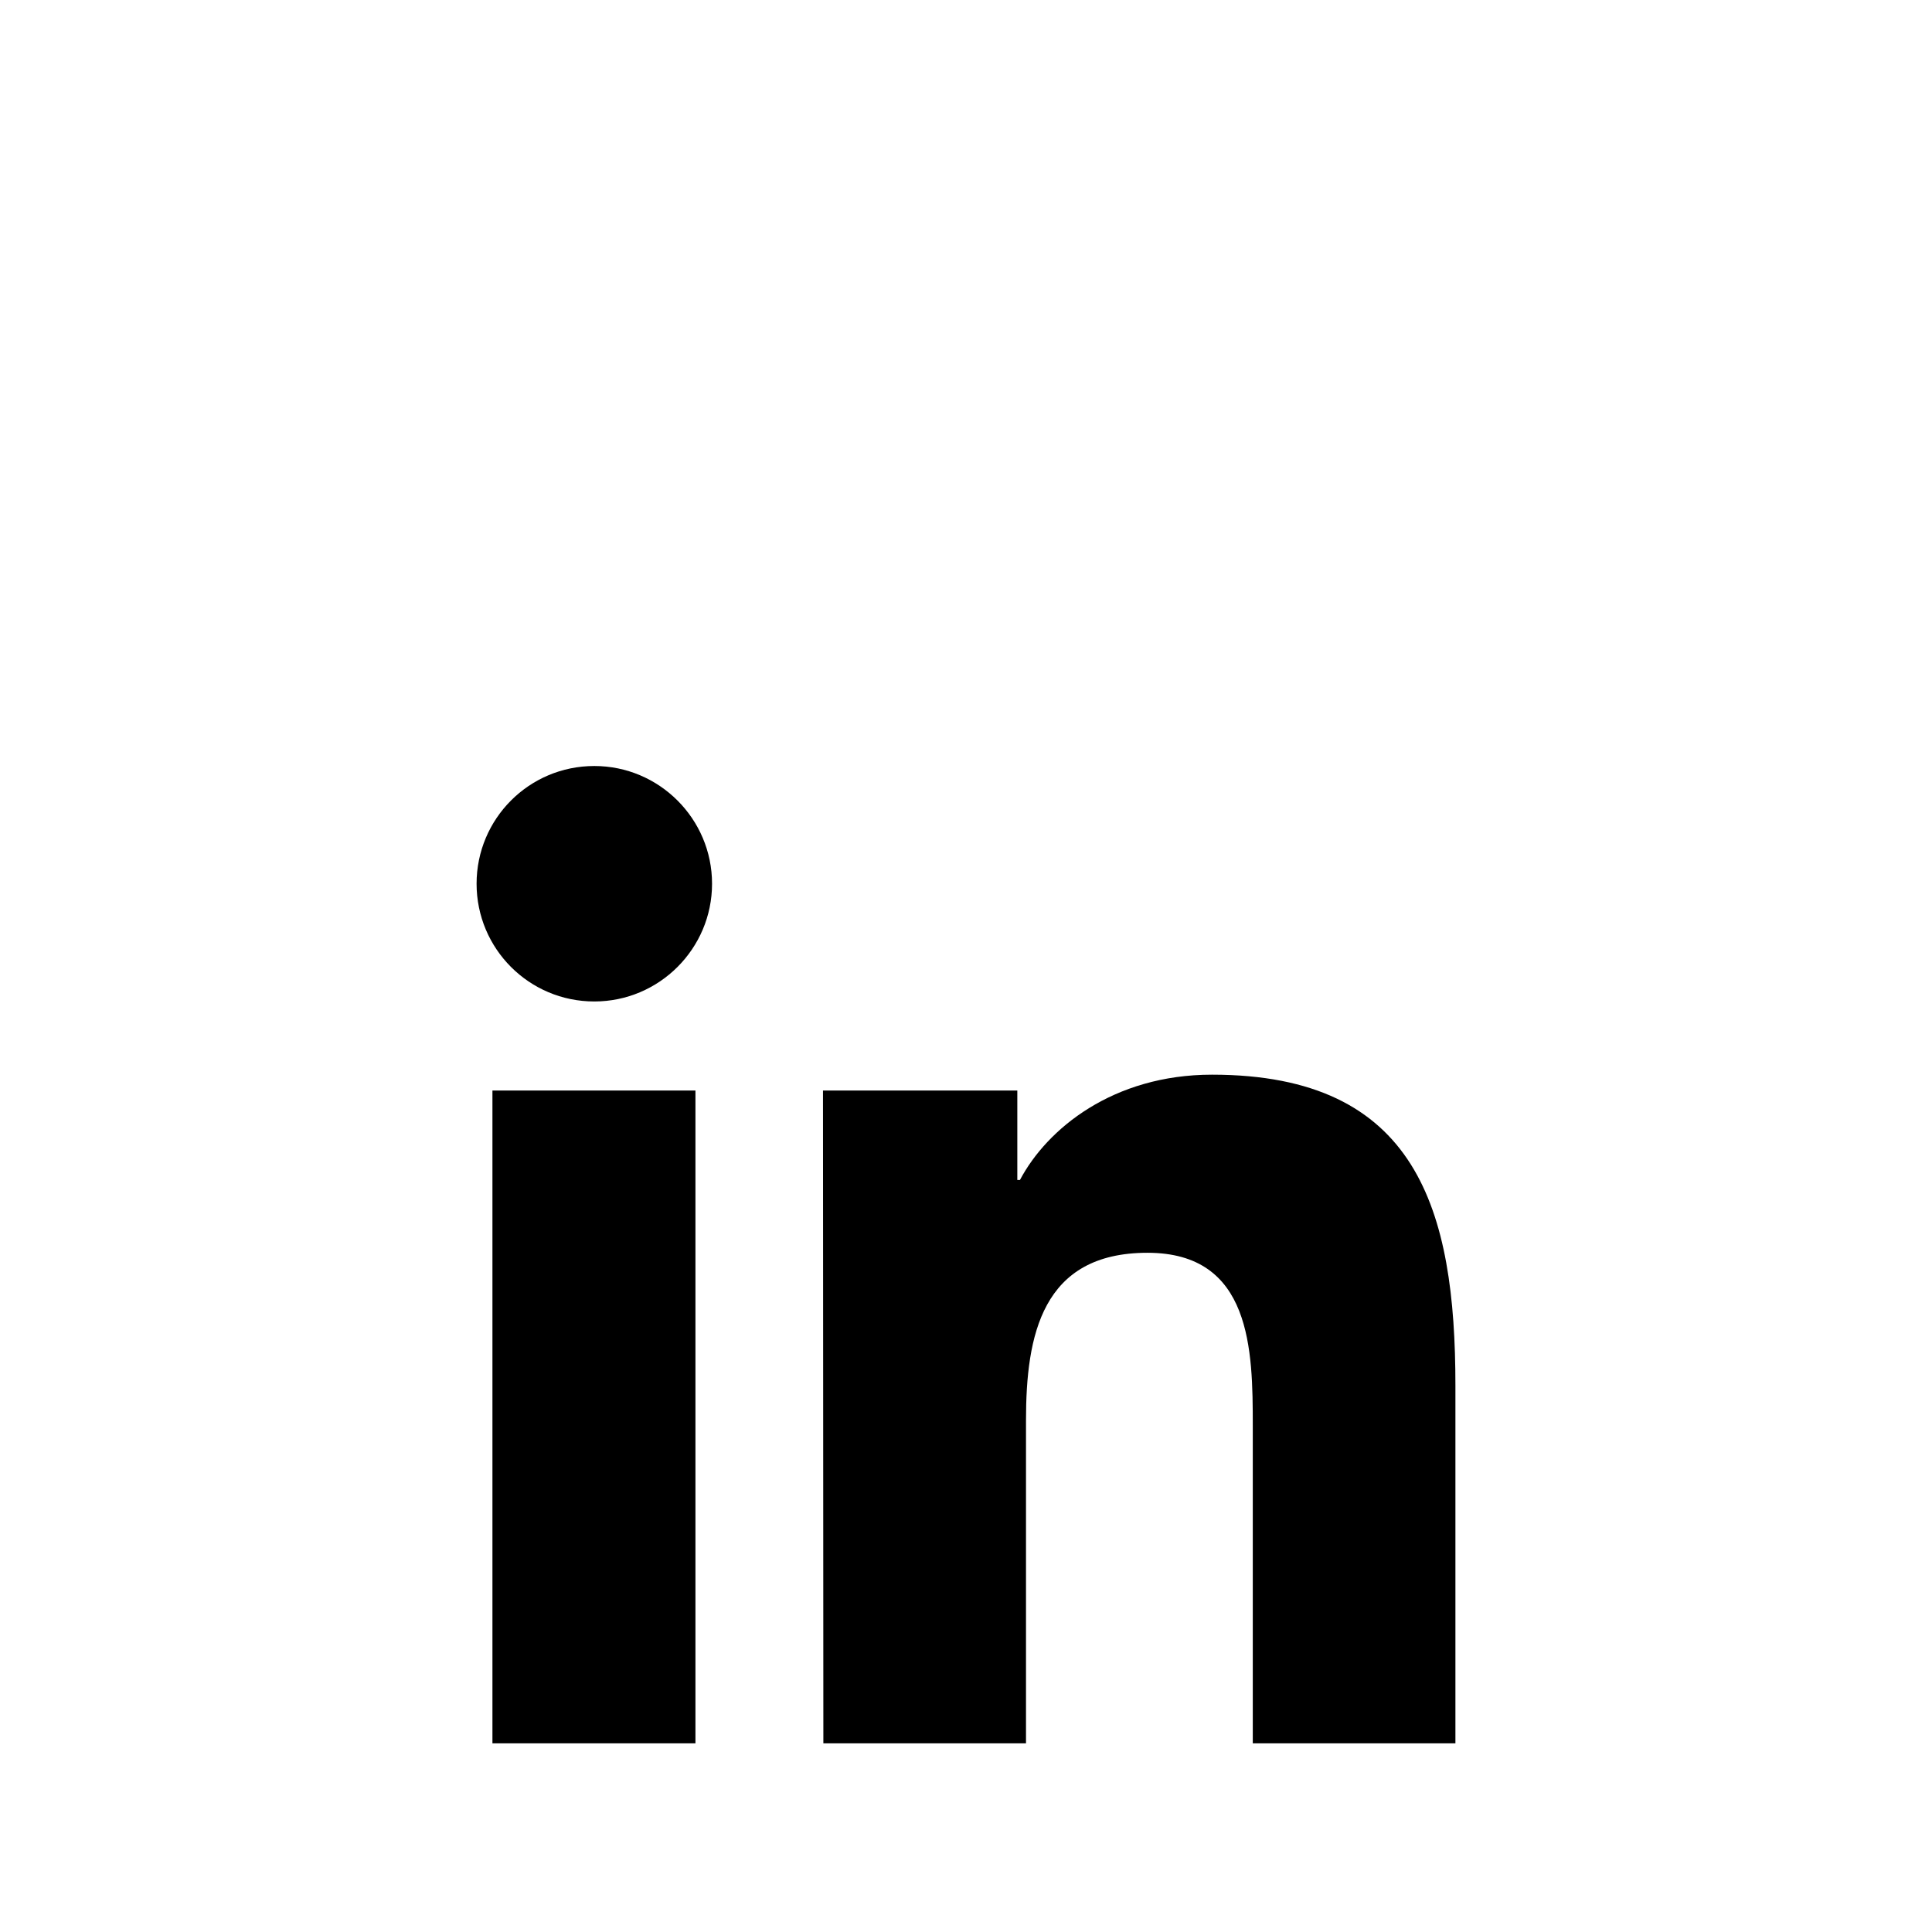
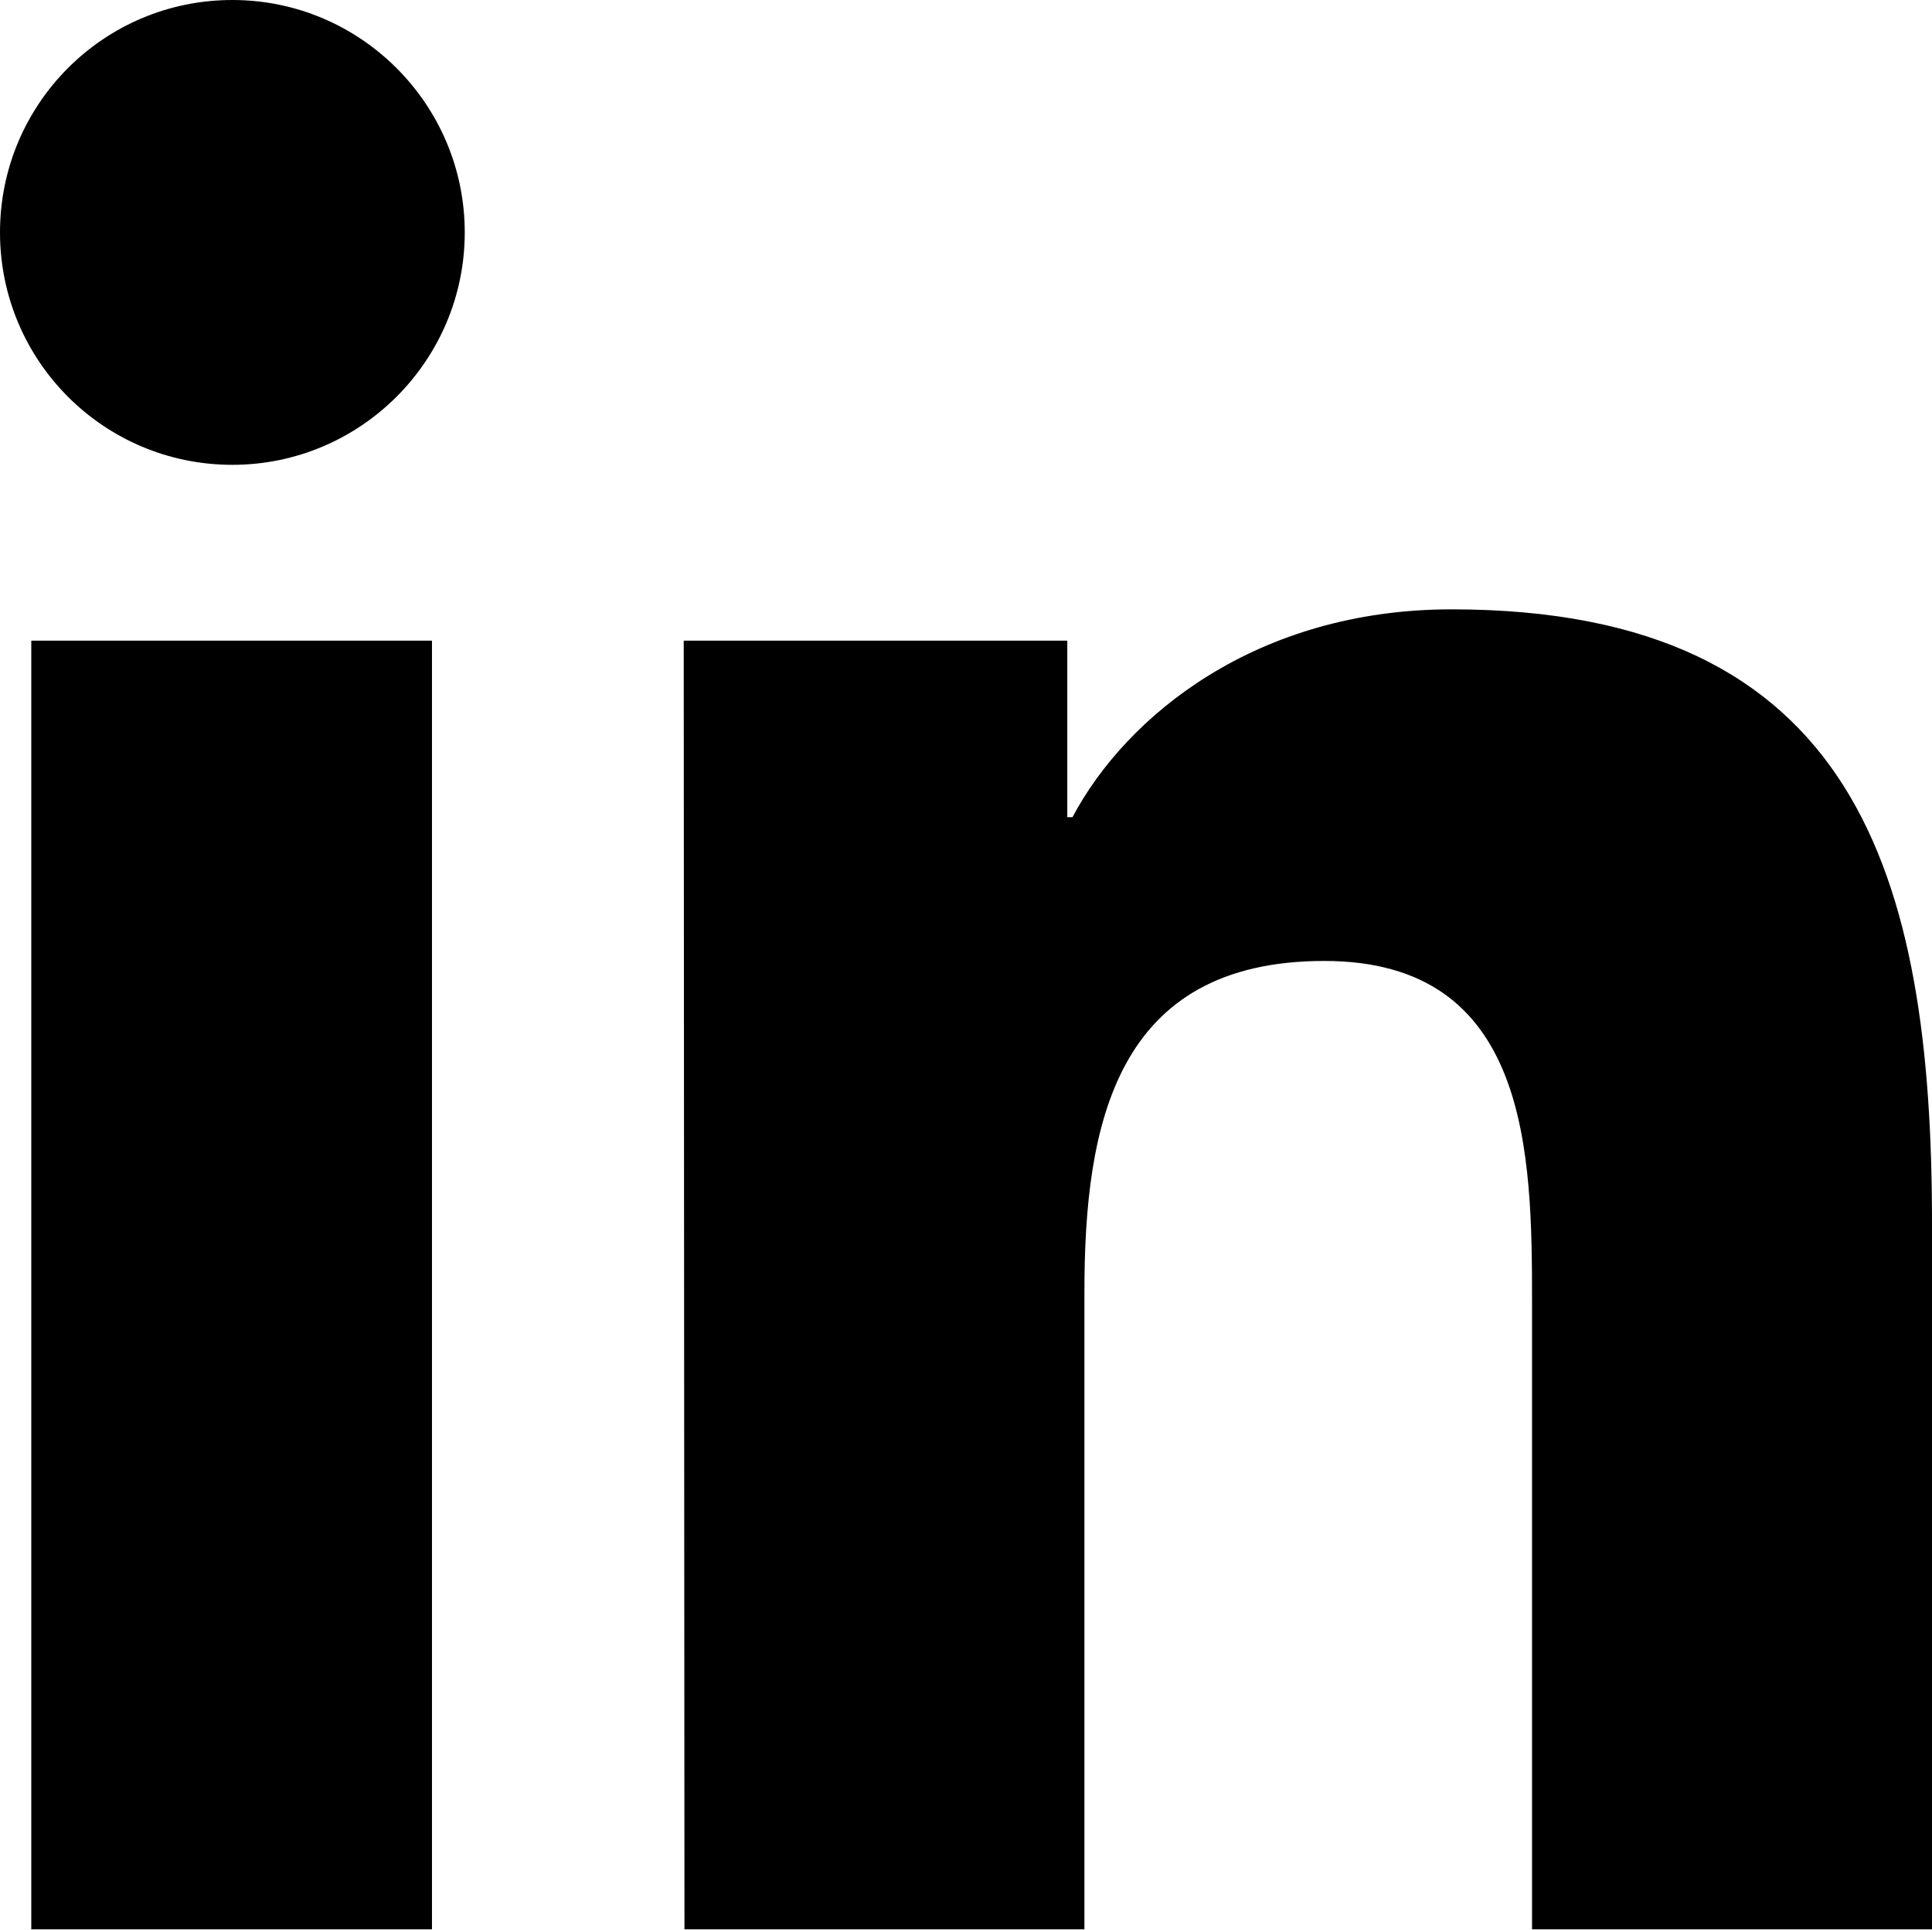
- <svg xmlns="http://www.w3.org/2000/svg" id="Layer_1" style="enable-background:new 0 0 512 512;" version="1.1" viewBox="0 0 512 512" xml:space="preserve">
+ <svg xmlns="http://www.w3.org/2000/svg" version="1.1" id="Layer_1" x="0px" y="0px" viewBox="0 0 259.4 259" style="enable-background:new 0 0 259.4 259;" xml:space="preserve">
  <g id="XMLID_184_">
-     <path d="M130.5,289h53.8v173h-53.8V289z M157.5,203c17.2,0,31.2,14,31.2,31.2s-14,31.2-31.2,31.2   c-17.3,0-31.2-14-31.2-31.2S140.2,203,157.5,203" id="XMLID_195_" />
-     <path d="M218.1,289h51.5v23.7h0.7c7.2-13.6,24.7-27.9,50.9-27.9c54.4,0,64.5,35.8,64.5,82.4V462H332v-84.1   c0-20.1-0.3-45.9-27.9-45.9c-28,0-32.2,21.9-32.2,44.4V462h-53.7L218.1,289L218.1,289z" id="XMLID_192_" />
+     <path id="XMLID_195_" d="M4.2,86H58v173H4.2V86z M31.2,0c17.2,0,31.2,14,31.2,31.2s-14,31.2-31.2,31.2C13.9,62.4,0,48.4,0,31.2   S13.9,0,31.2,0" />
+     <path id="XMLID_192_" d="M91.8,86h51.5v23.7h0.7c7.2-13.6,24.7-27.9,50.9-27.9c54.4,0,64.5,35.8,64.5,82.4V259h-53.7v-84.1   c0-20.1-0.3-45.9-27.9-45.9c-28,0-32.2,21.9-32.2,44.4V259H91.9L91.8,86L91.8,86z" />
  </g>
</svg>
